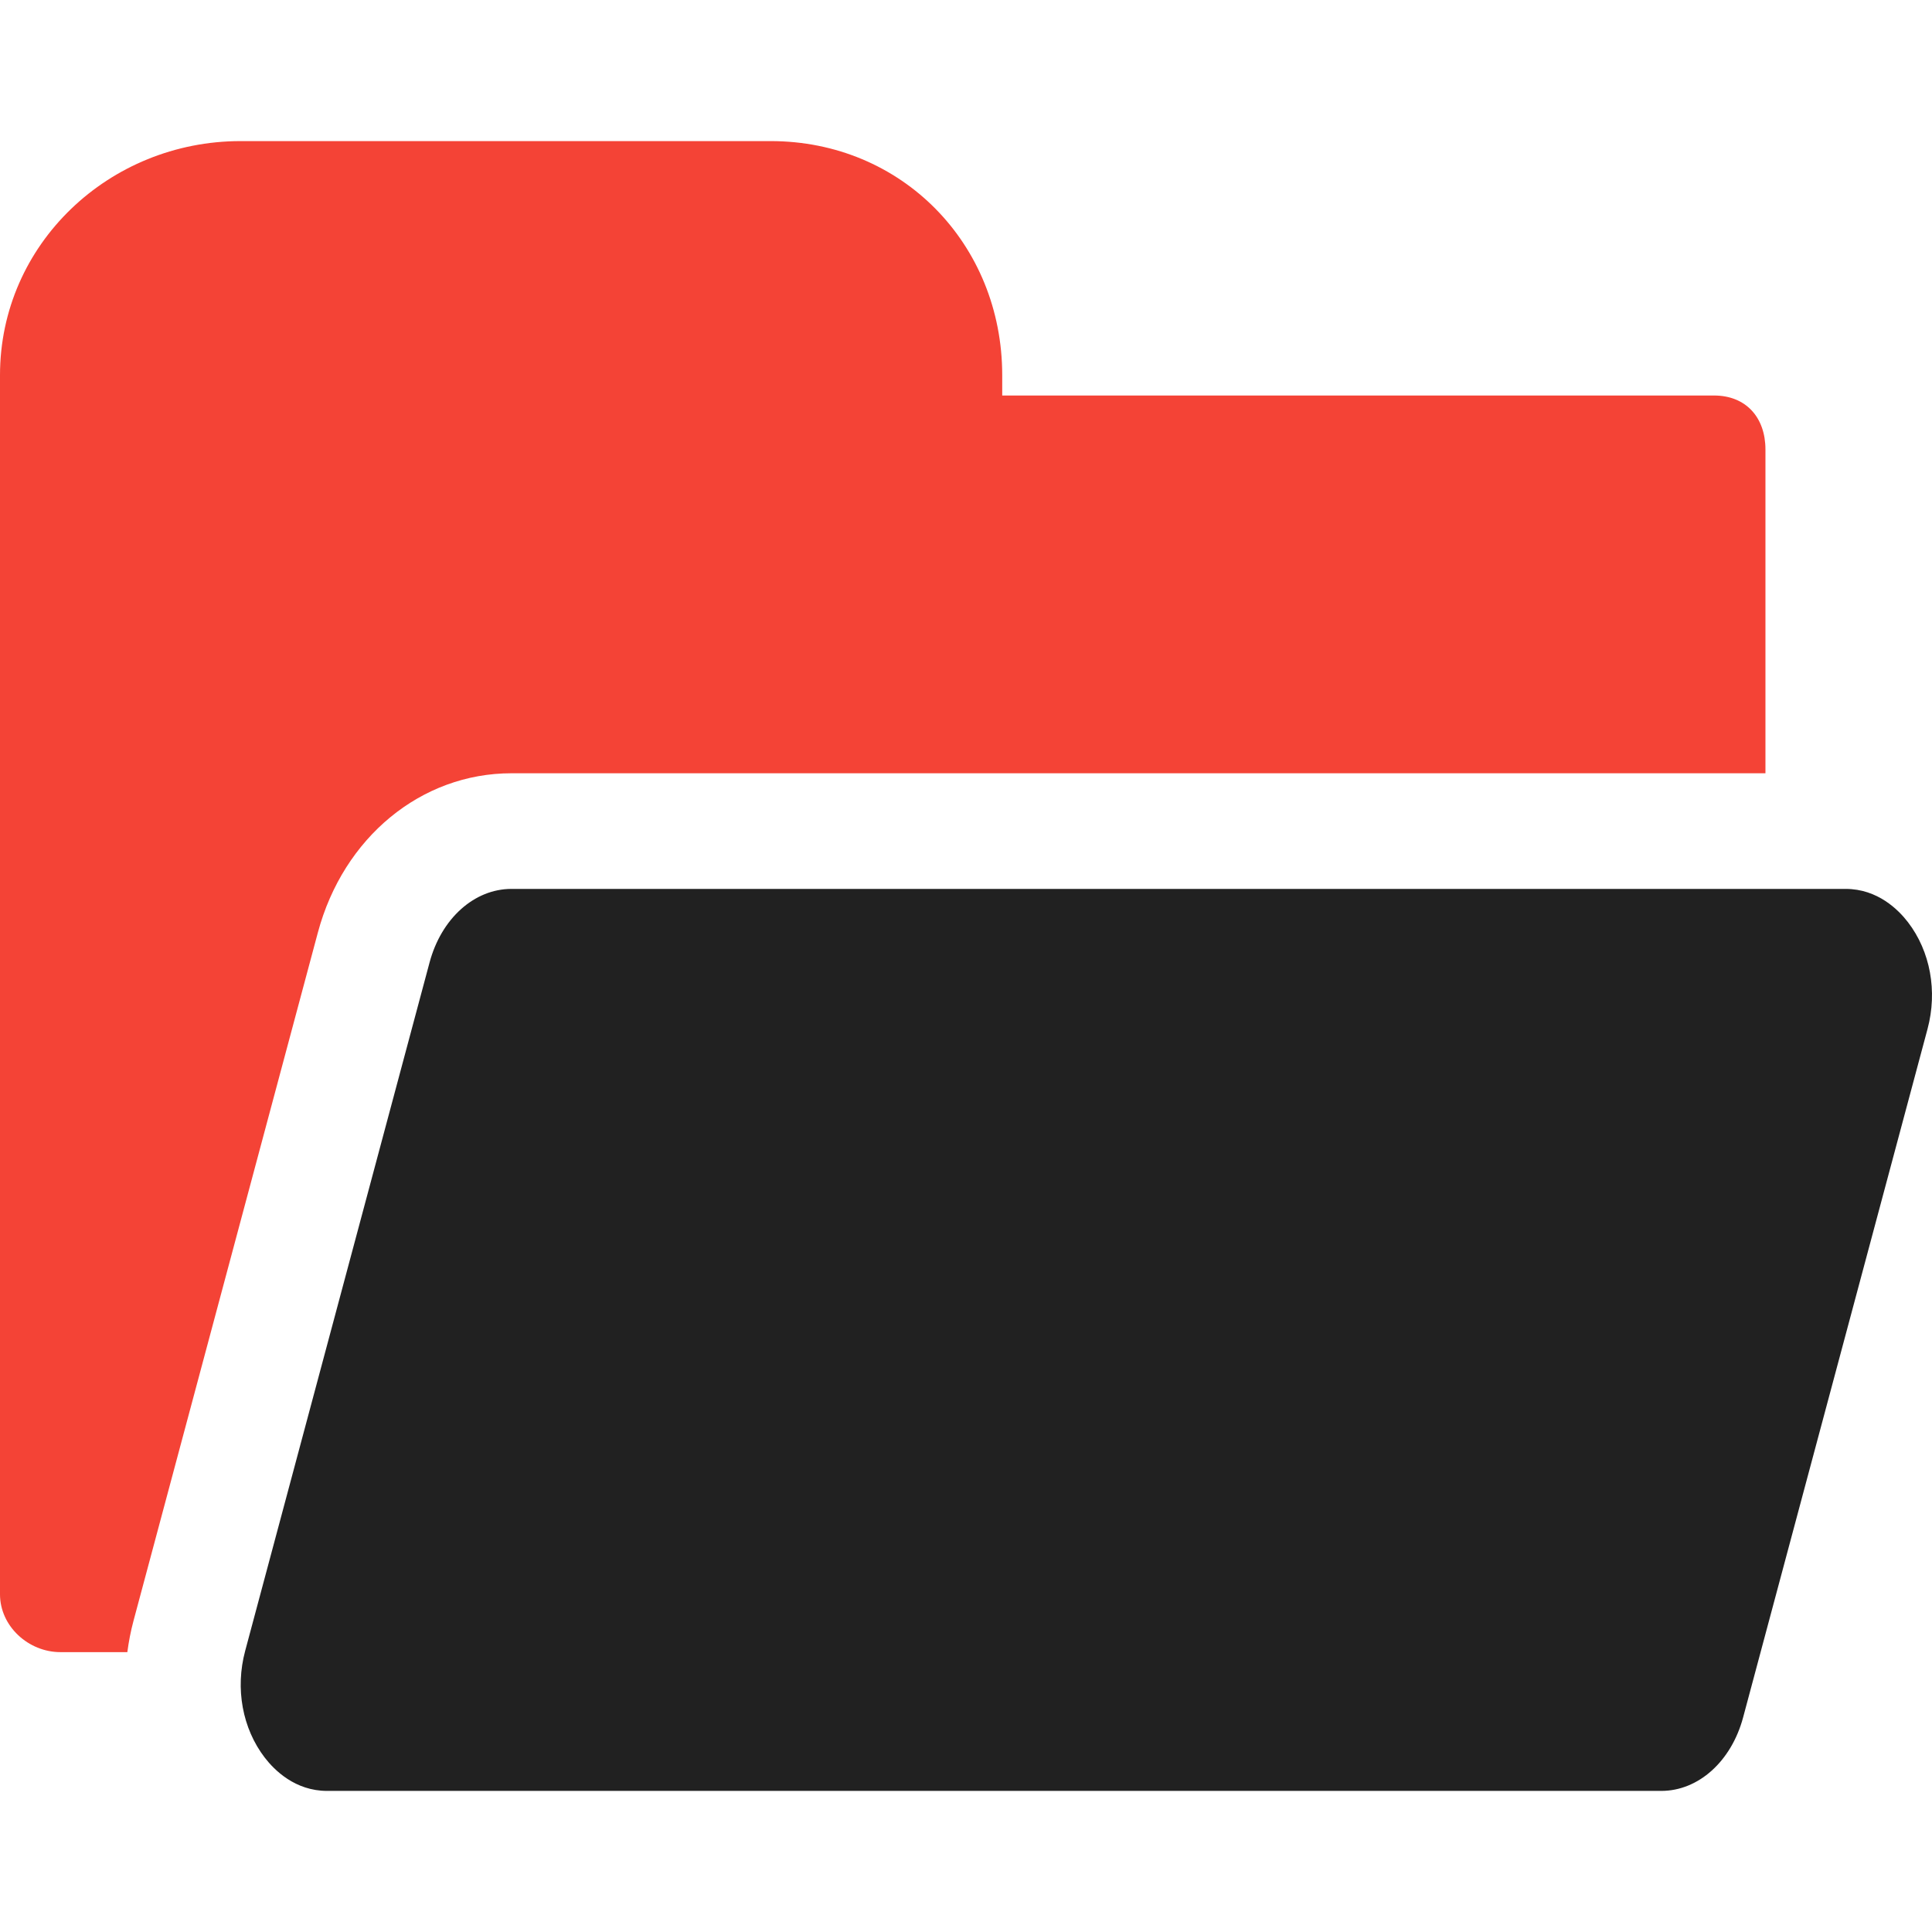
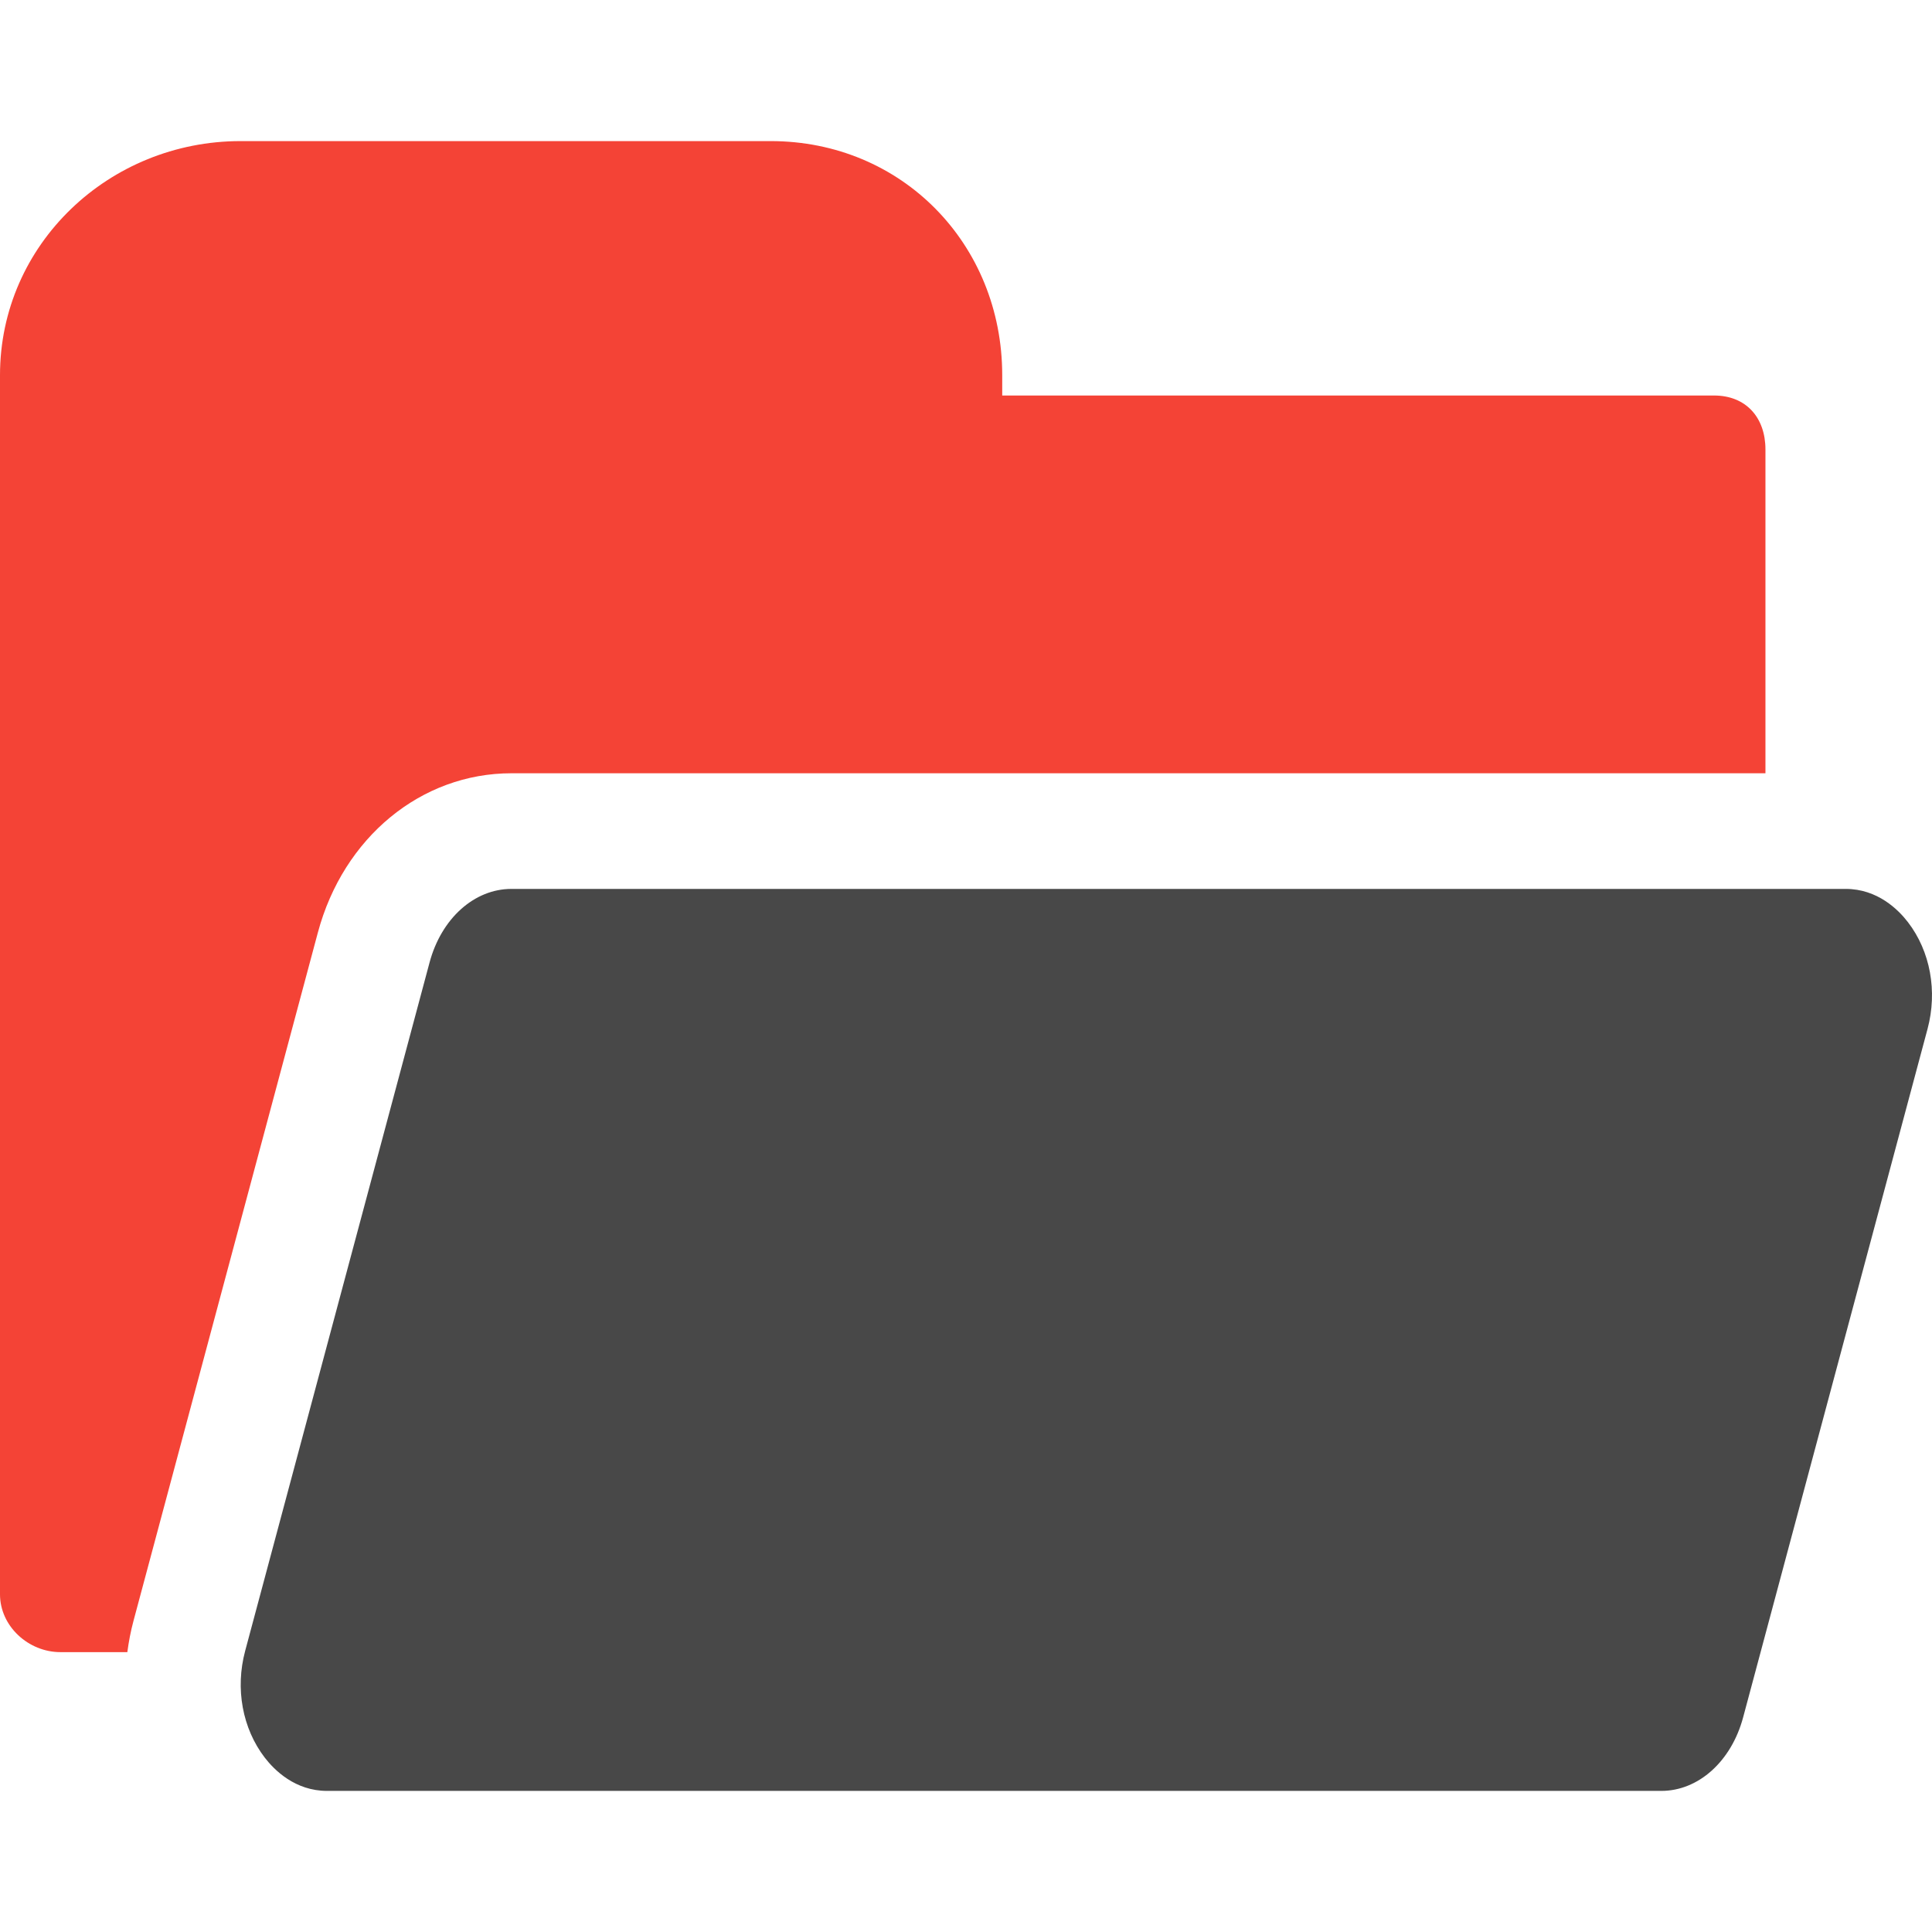
<svg xmlns="http://www.w3.org/2000/svg" version="1.1" id="Capa_1" x="0px" y="0px" viewBox="0 0 250.604 250.604" style="enable-background:new 0 0 250.604 250.604;" xml:space="preserve">
-   <path style="fill:#212121;" d="M66.34,115.302h173.065c4.148,0,6.846,2.708,8.084,4.322c2.898,3.776,3.847,8.949,2.537,13.839l-23.92,89.297  c-1.528,5.707-5.796,9.542-10.619,9.542H42.422c-4.148,0-6.846-2.708-8.084-4.322c-2.898-3.776-3.847-8.949-2.537-13.839  l23.919-89.297C57.249,119.137,61.517,115.302,66.34,115.302z" />
-   <path style="fill:#f44336;" d="M17.312,210.26l23.919-89.297  c3.31-12.358,13.399-20.661,25.108-20.661H229v-42c0-4.143-2.524-7-6.667-7H130v-2.633c0-17.021-13.014-30.367-30.033-30.367H31.2  C14.18,18.302,0,31.649,0,48.669v9.633v33v115.5c0,4.143,3.69,7.5,7.833,7.5h8.684C16.697,212.947,16.954,211.597,17.312,210.26z" />
  <g>
- </g>
-   <g>
- </g>
-   <g>
- </g>
-   <g>
- </g>
-   <g>
- </g>
-   <g>
- </g>
-   <g>
- </g>
-   <g>
- </g>
-   <g>
- </g>
-   <g>
- </g>
-   <g>
- </g>
-   <g>
- </g>
-   <g>
- </g>
-   <g>
- </g>
-   <g>
- </g>
+     <path fill="#484848" d="M66.34,115.302h173.065c4.148,0,6.846,2.708,8.084,4.322c2.898,3.776,3.847,8.949,2.537,13.839l-23.92,89.297  c-1.528,5.707-5.796,9.542-10.619,9.542H42.422c-4.148,0-6.846-2.708-8.084-4.322c-2.898-3.776-3.847-8.949-2.537-13.839  l23.919-89.297C57.249,119.137,61.517,115.302,66.34,115.302z" />
+     <path fill="#f44336" d="M17.312,210.26l23.919-89.297  c3.31-12.358,13.399-20.661,25.108-20.661H229v-42c0-4.143-2.524-7-6.667-7H130v-2.633c0-17.021-13.014-30.367-30.033-30.367H31.2  C14.18,18.302,0,31.649,0,48.669v9.633v33v115.5c0,4.143,3.69,7.5,7.833,7.5h8.684C16.697,212.947,16.954,211.597,17.312,210.26z" />
+   </g>
</svg>
